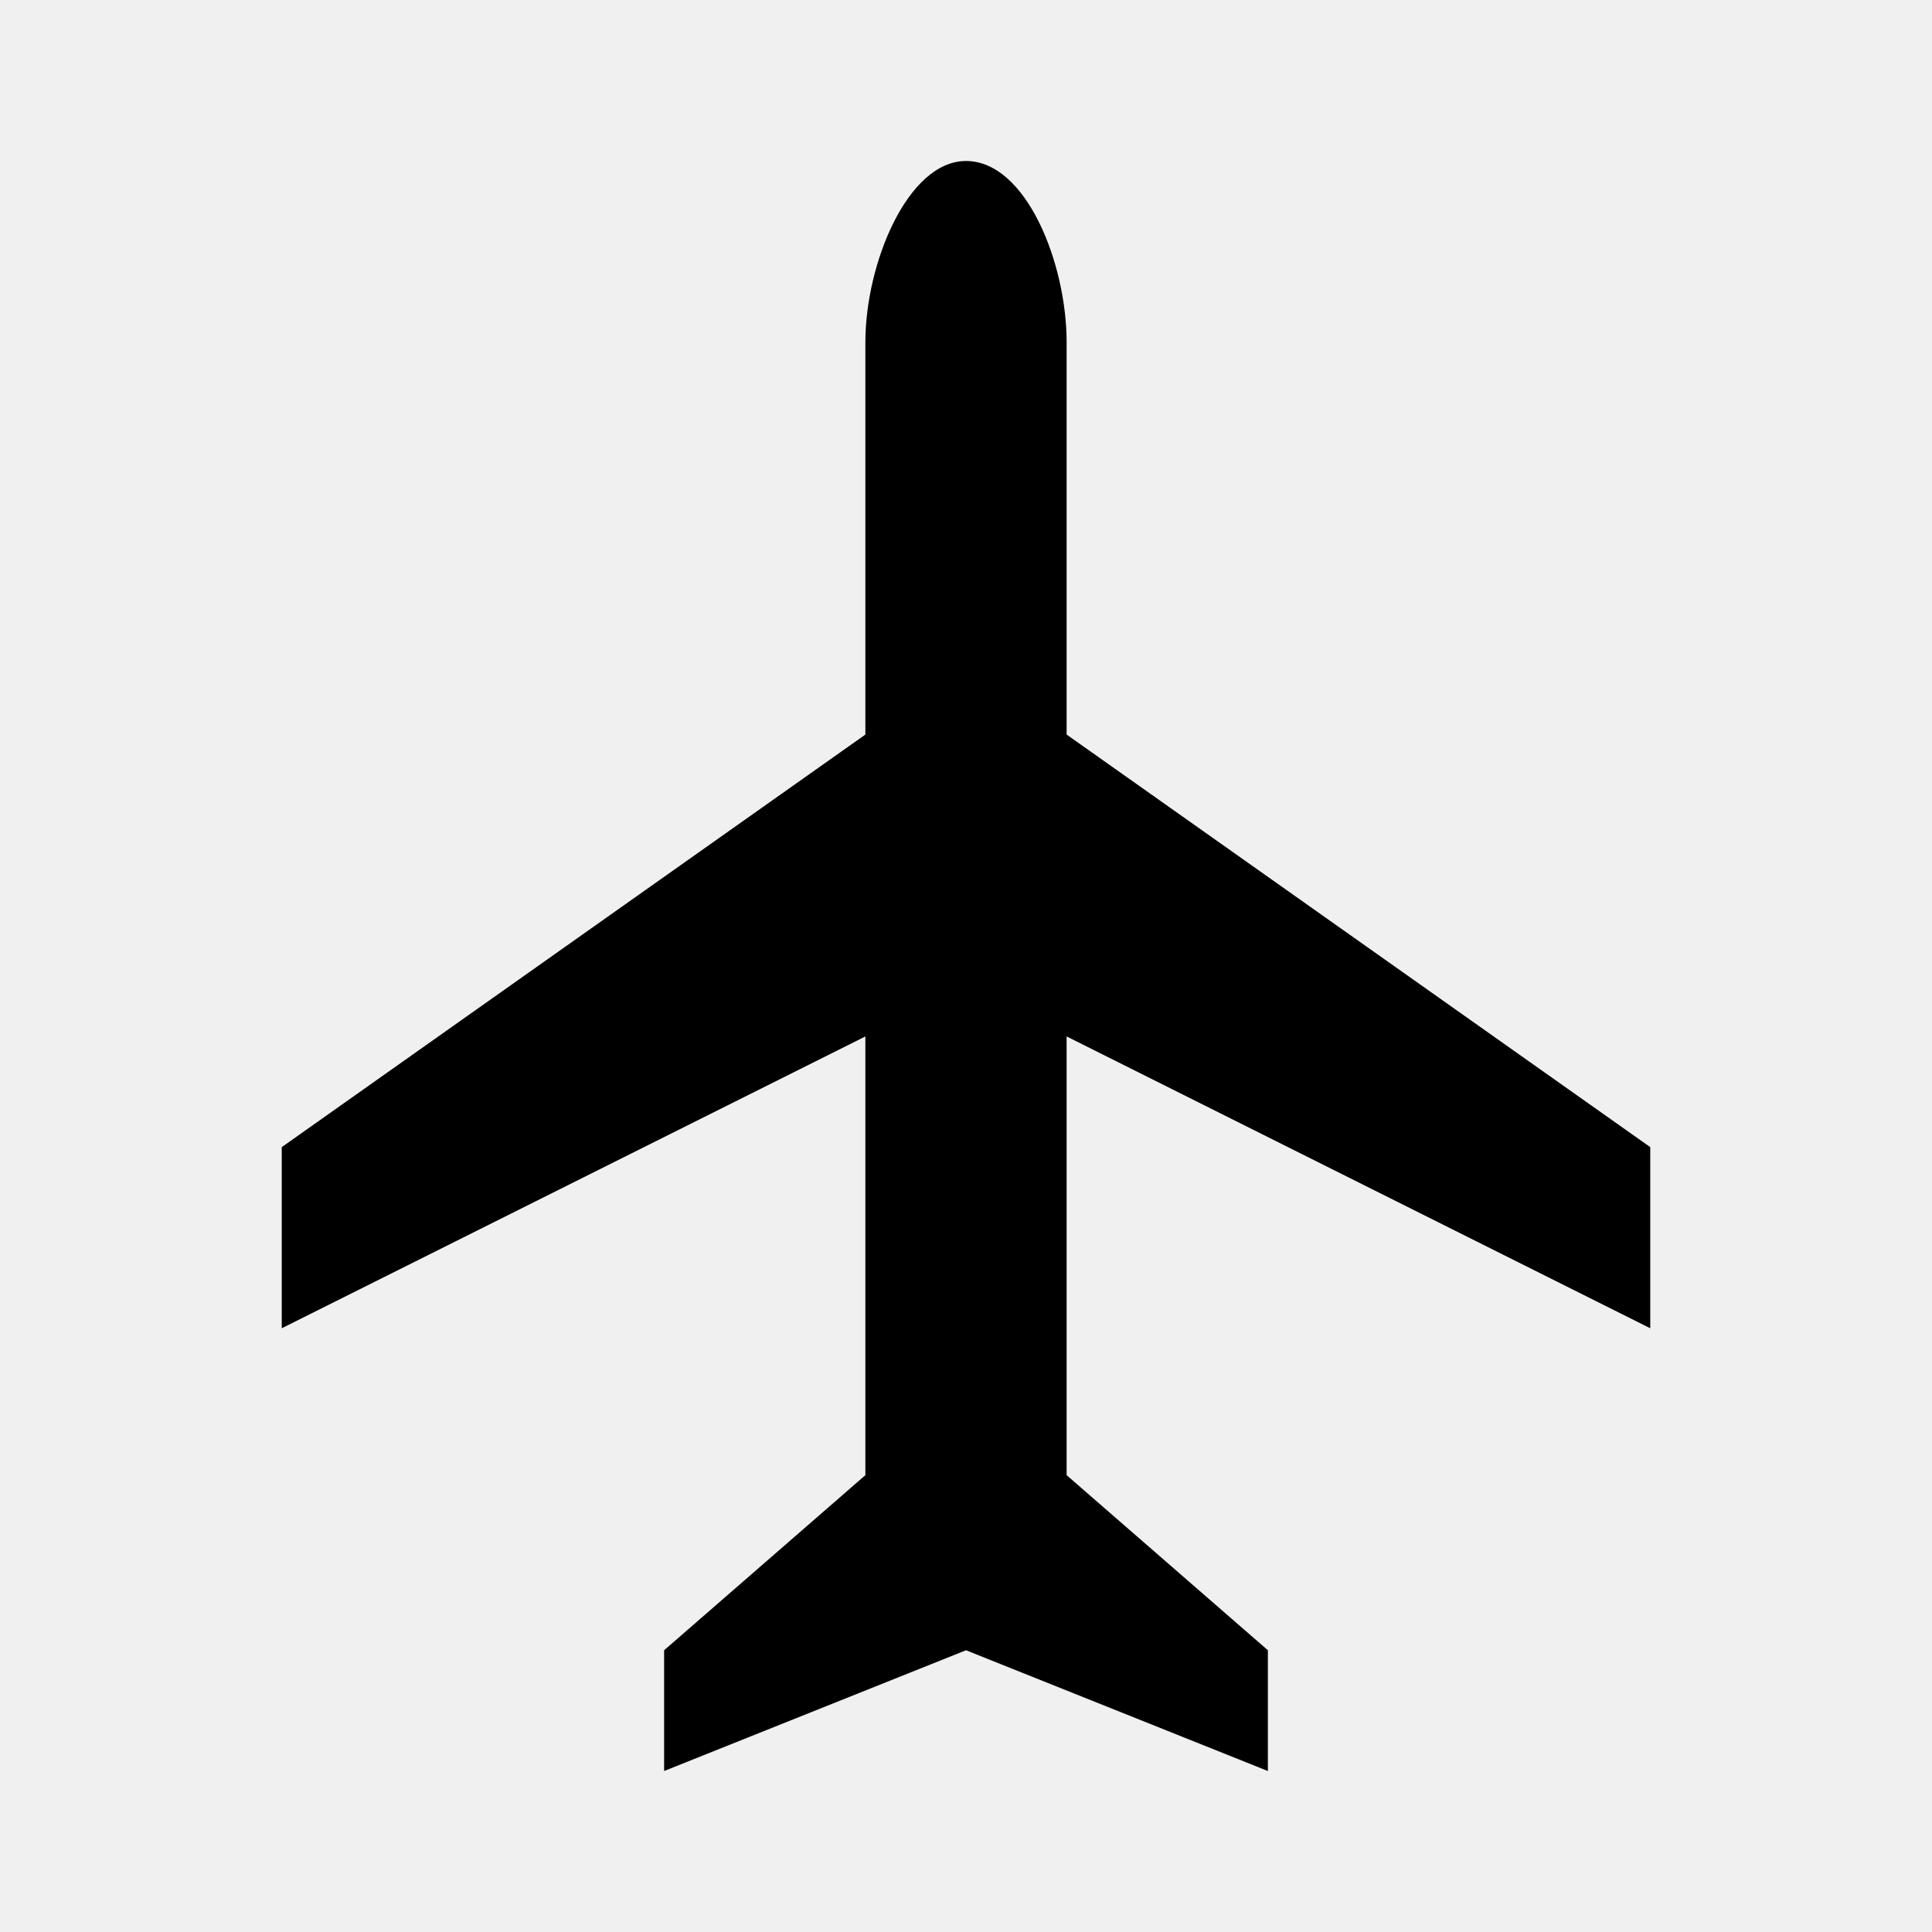
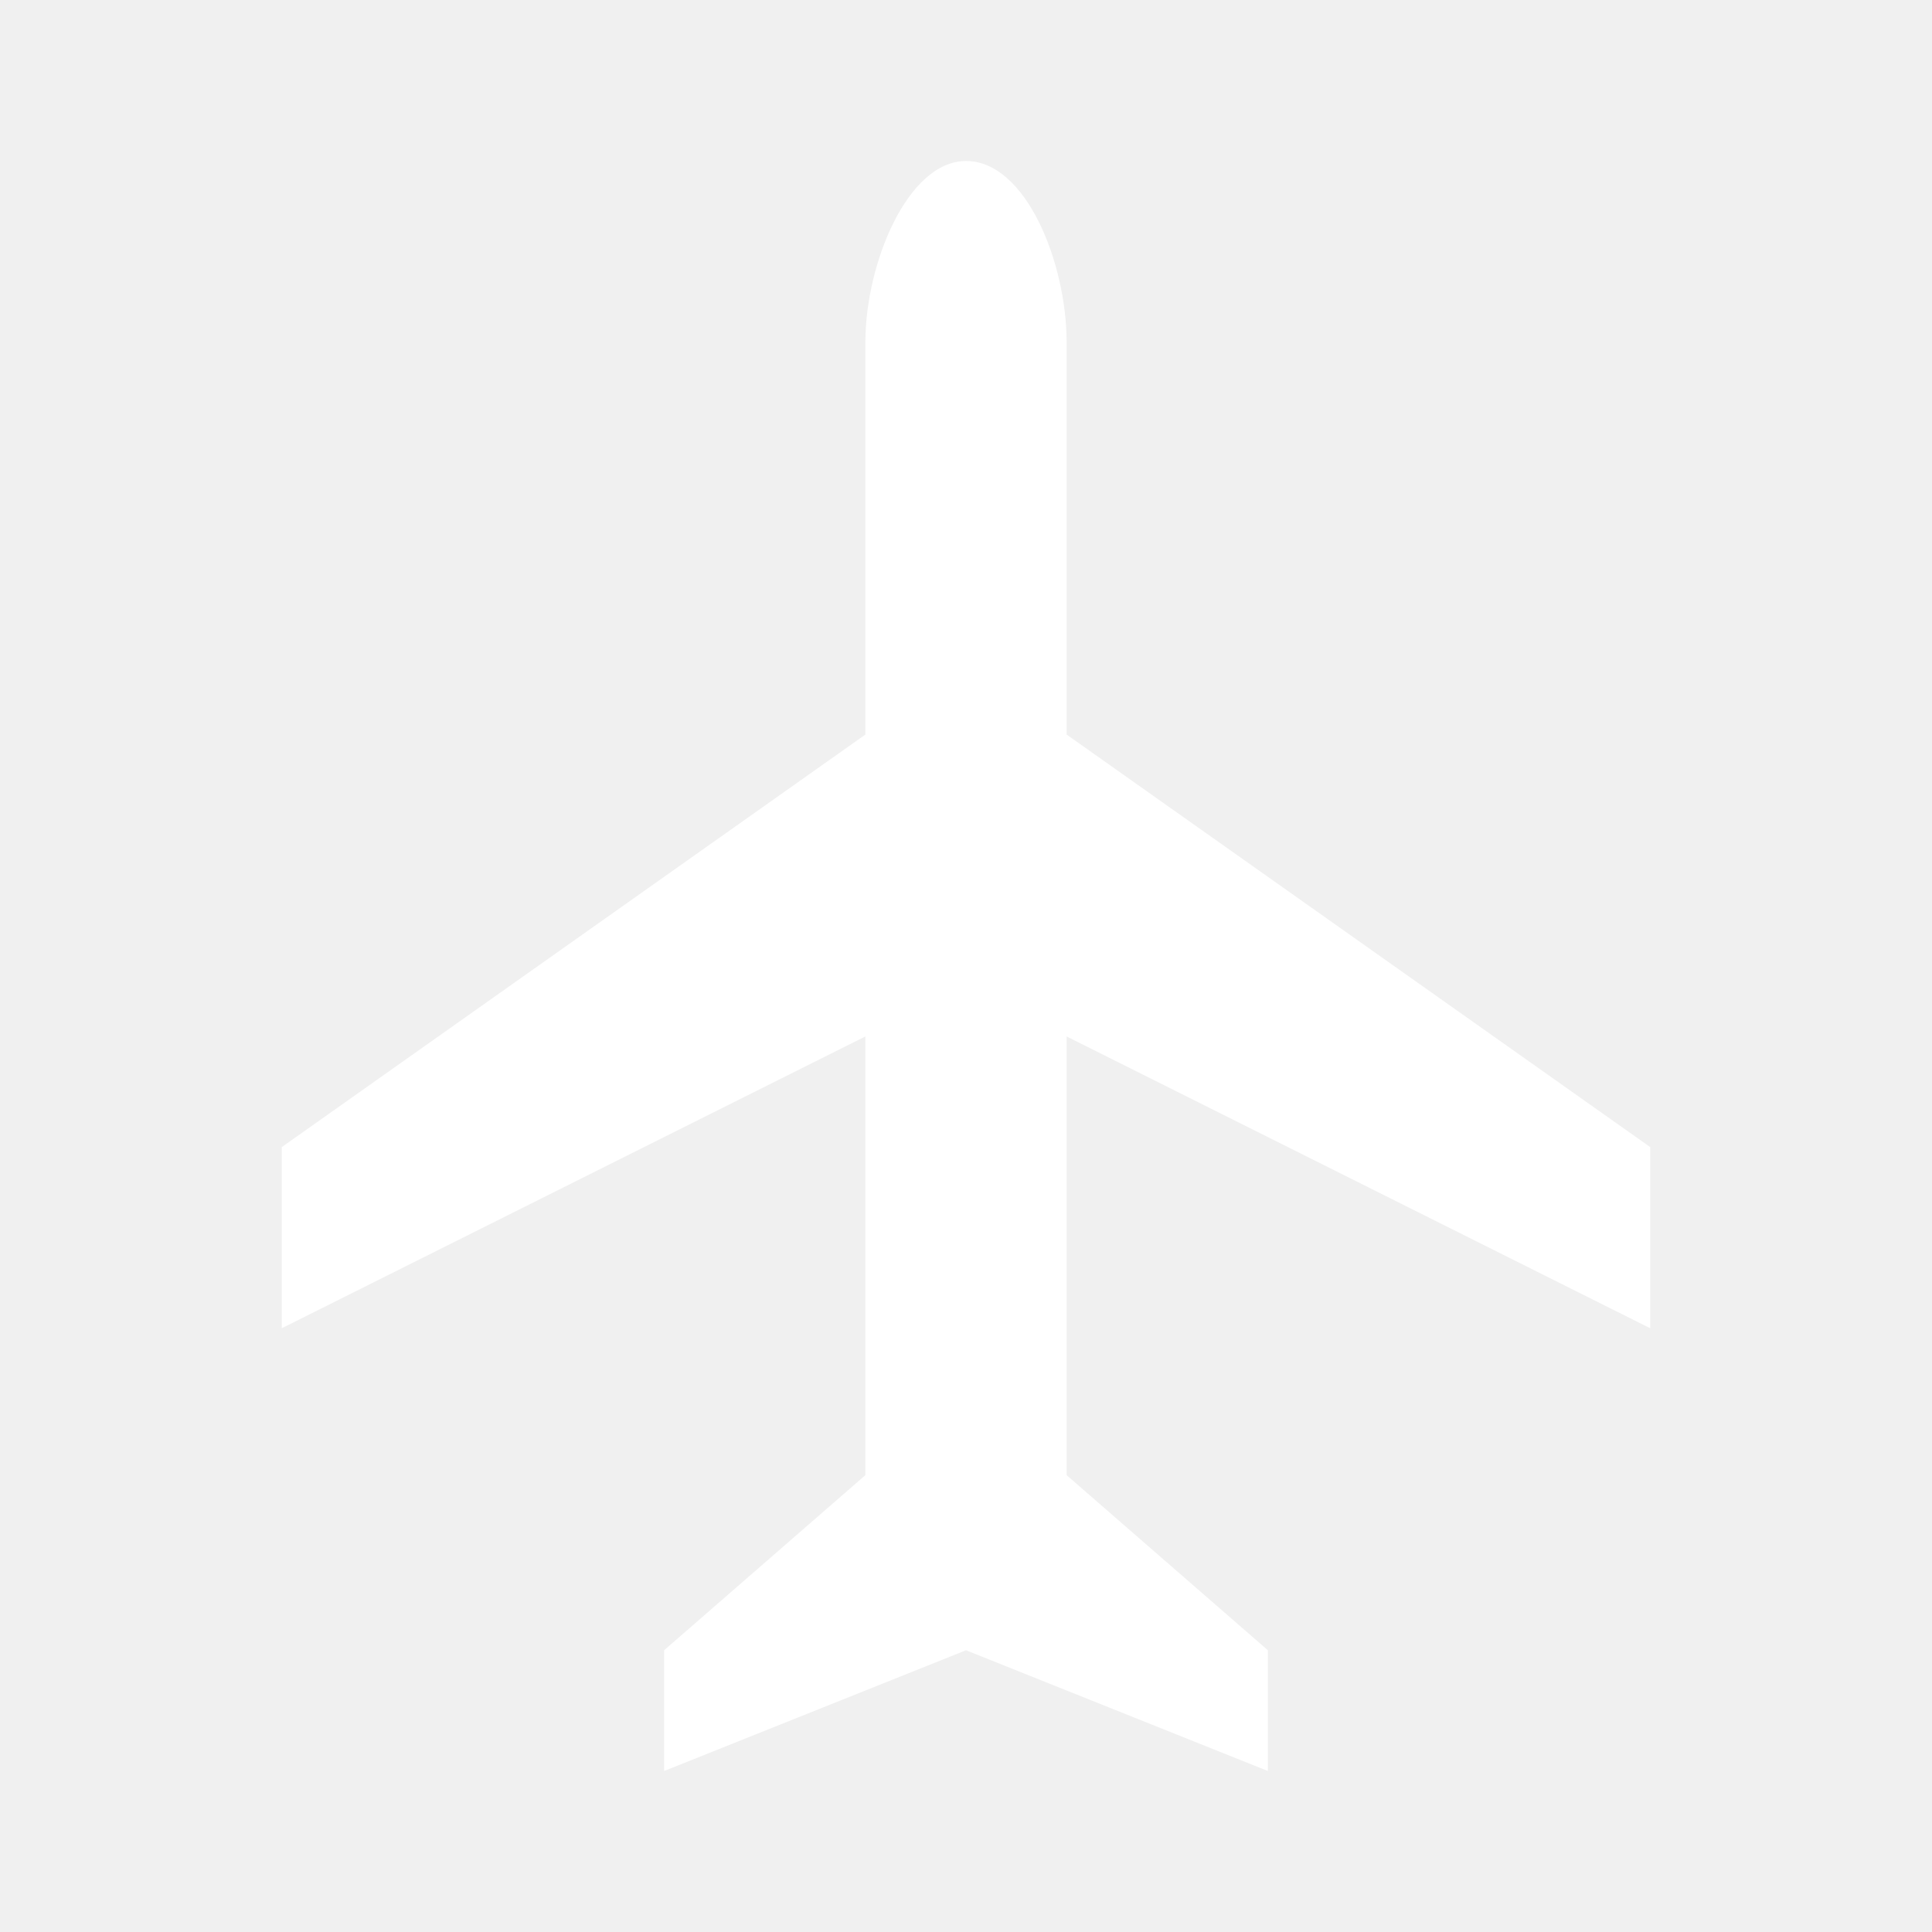
<svg xmlns="http://www.w3.org/2000/svg" width="96" height="96" xml:space="preserve" overflow="hidden">
  <g transform="translate(-1189 -418)">
-     <path d="M1271 484 1271 475 1242 454.5 1242 435C1242 431.1 1240 426 1237 426 1234.1 426 1232 431.1 1232 435L1232 454.5 1203 475 1203 484 1232 469.5 1232 491.3 1222 500 1222 506 1237 500 1252 506 1252 500 1242 491.3 1242 469.5 1271 484Z" />
+     <path fill="#FFFFFF" d="M1271 484 1271 475 1242 454.5 1242 435C1242 431.1 1240 426 1237 426 1234.1 426 1232 431.1 1232 435L1232 454.5 1203 475 1203 484 1232 469.5 1232 491.3 1222 500 1222 506 1237 500 1252 506 1252 500 1242 491.3 1242 469.5 1271 484Z" />
  </g>
</svg>
